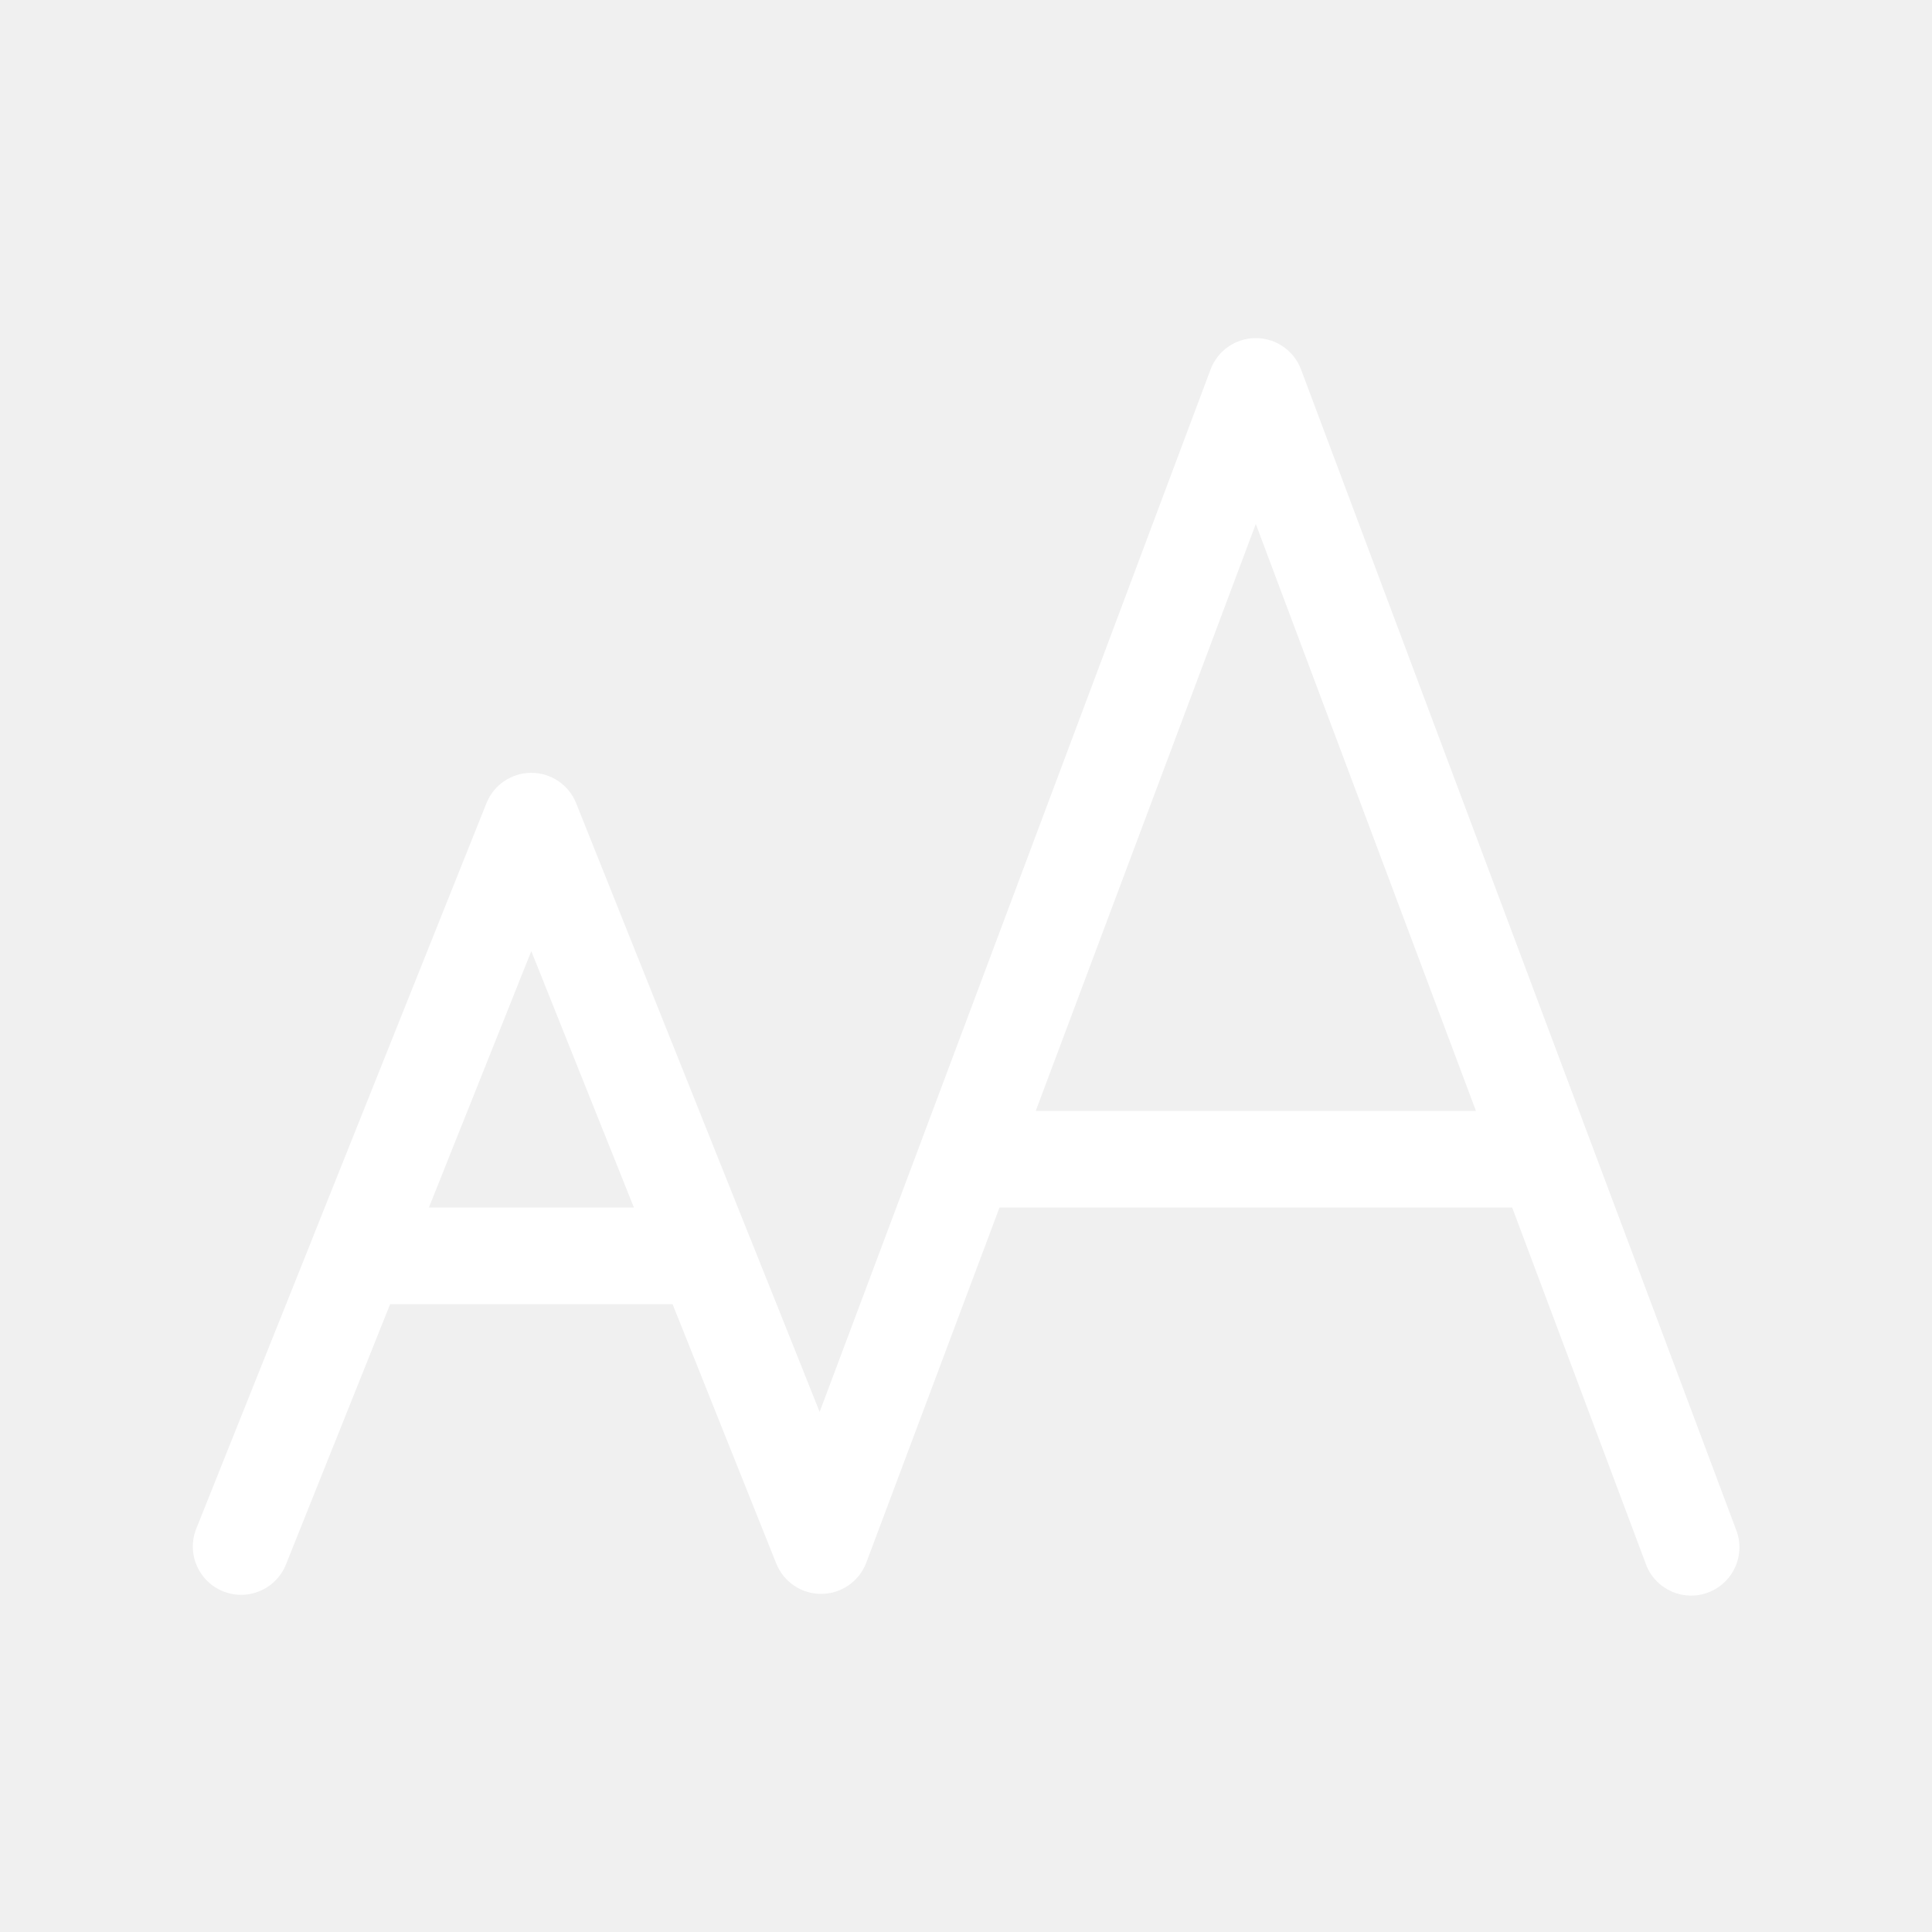
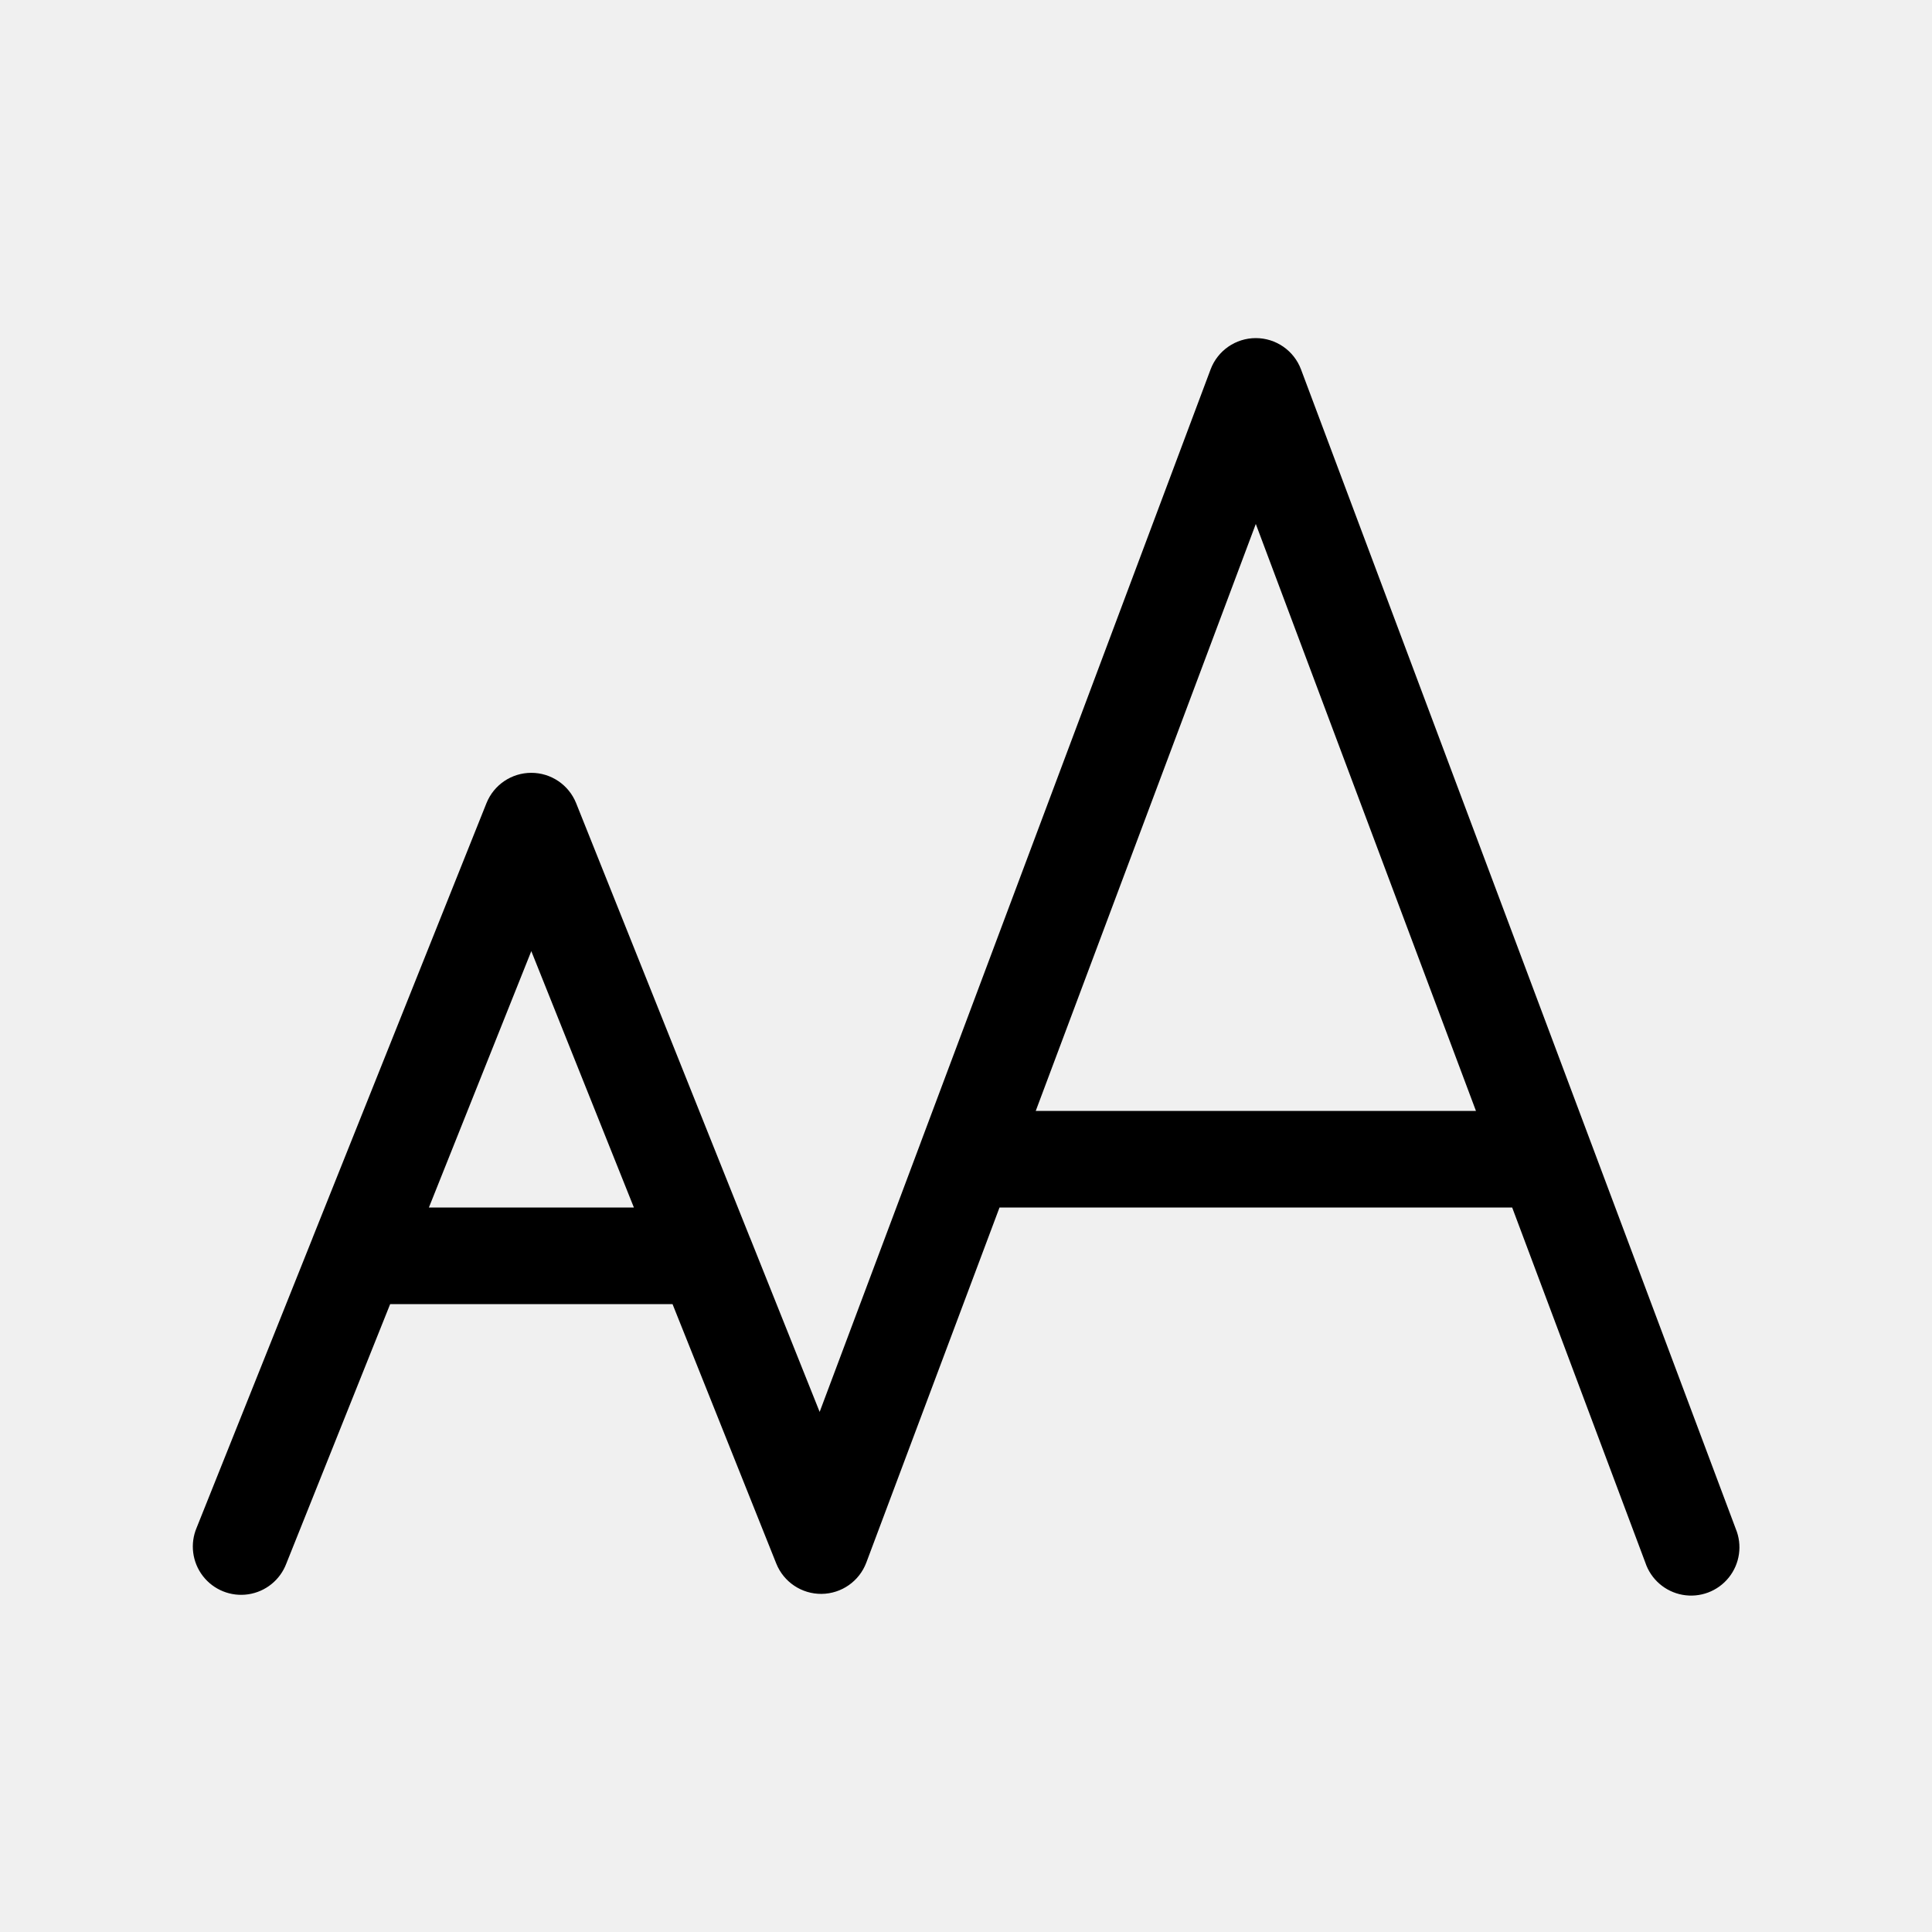
- <svg xmlns="http://www.w3.org/2000/svg" width="128" height="128" viewBox="0 0 20 20">
-   <path fill="#ffffff" d="M13 3.5a.5.5 0 0 1 .468.324l2.996 7.99l.008.021l1.496 3.99a.5.5 0 1 1-.936.35L15.654 12.5h-5.307l-1.379 3.676a.5.5 0 0 1-.932.01L6.962 13.5H4.039l-1.075 2.686a.5.5 0 1 1-.928-.372l1.196-2.989l.008-.021l1.796-4.49a.5.5 0 0 1 .928 0l1.796 4.49l.009.021l.716 1.791l1.043-2.78l.008-.022l2.996-7.99A.5.5 0 0 1 13 3.5m-2.278 8h4.557L13 5.424zm-4.16 1L5.5 9.846L4.44 12.5z" />
+ <svg xmlns="http://www.w3.org/2000/svg" viewBox="0 0 20 20">
+   <path d="M13 3.5a.5.5 0 0 1 .468.324l2.996 7.99l.008.021l1.496 3.99a.5.5 0 1 1-.936.35L15.654 12.5h-5.307l-1.379 3.676a.5.5 0 0 1-.932.01L6.962 13.5H4.039l-1.075 2.686a.5.5 0 1 1-.928-.372l1.196-2.989l.008-.021l1.796-4.49a.5.5 0 0 1 .928 0l1.796 4.49l.009.021l.716 1.791l1.043-2.78l.008-.022l2.996-7.99A.5.5 0 0 1 13 3.5m-2.278 8h4.557L13 5.424zm-4.16 1L5.5 9.846L4.44 12.5z" />
</svg>
